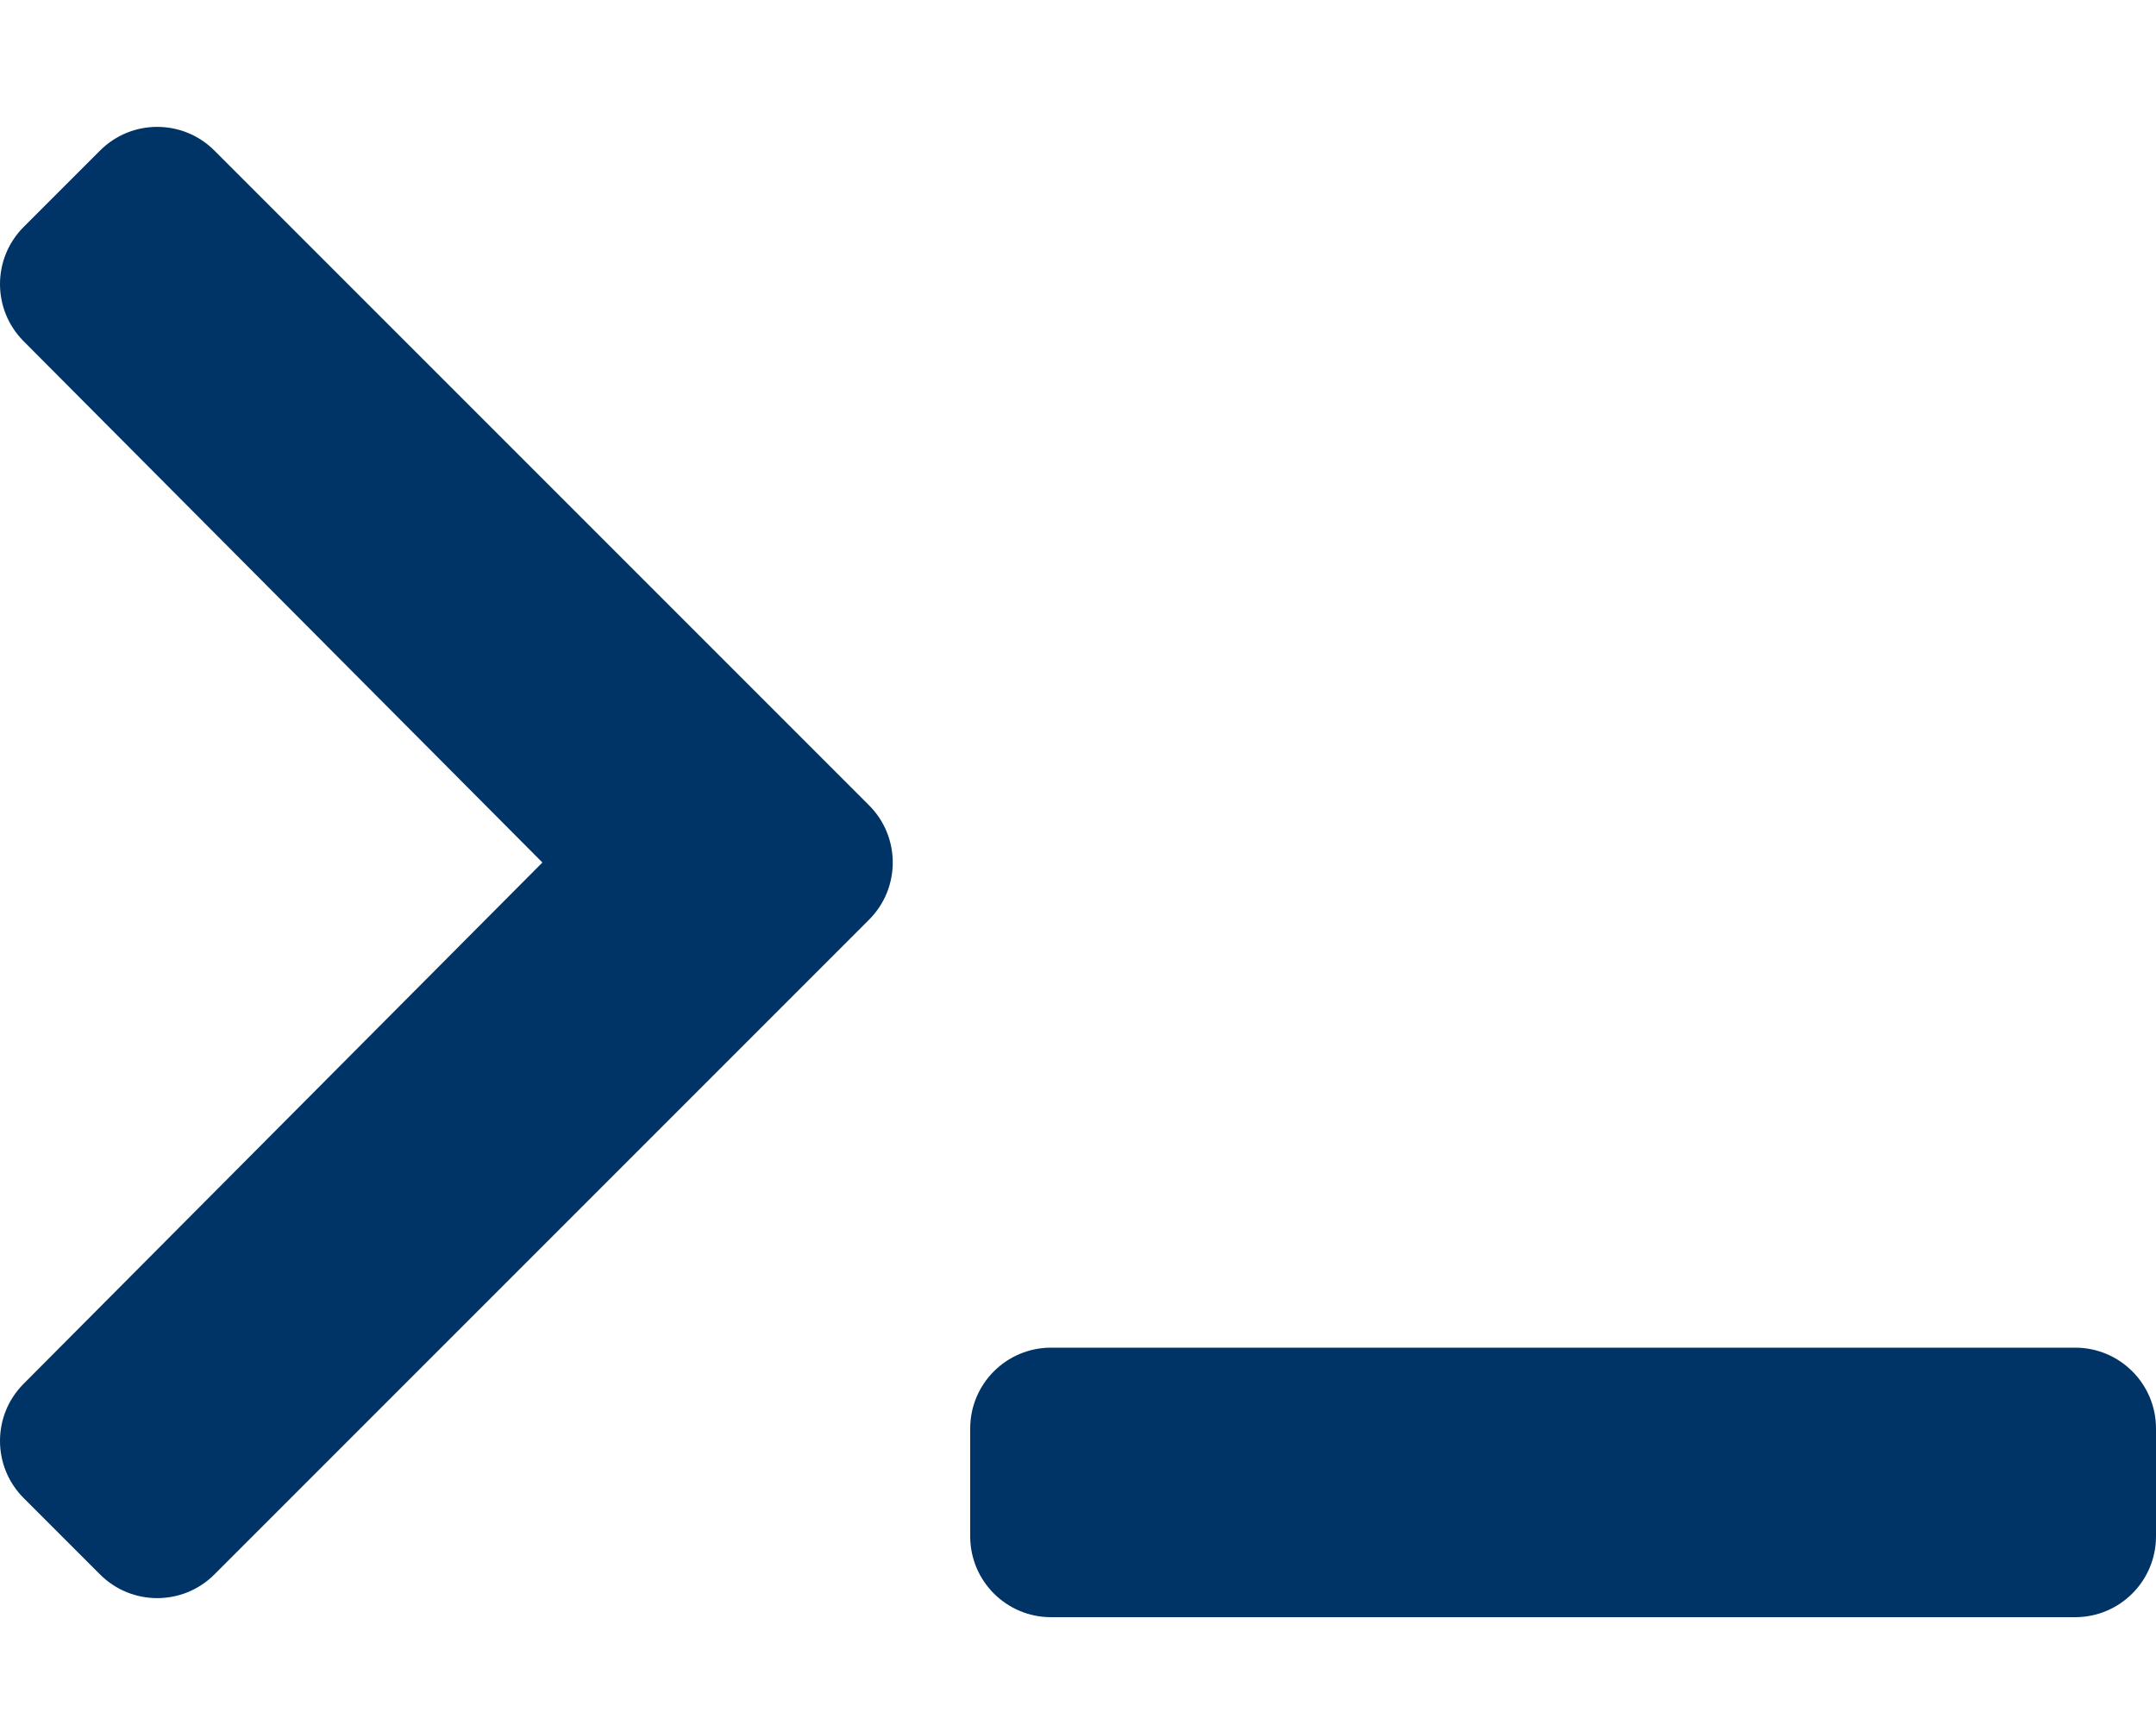
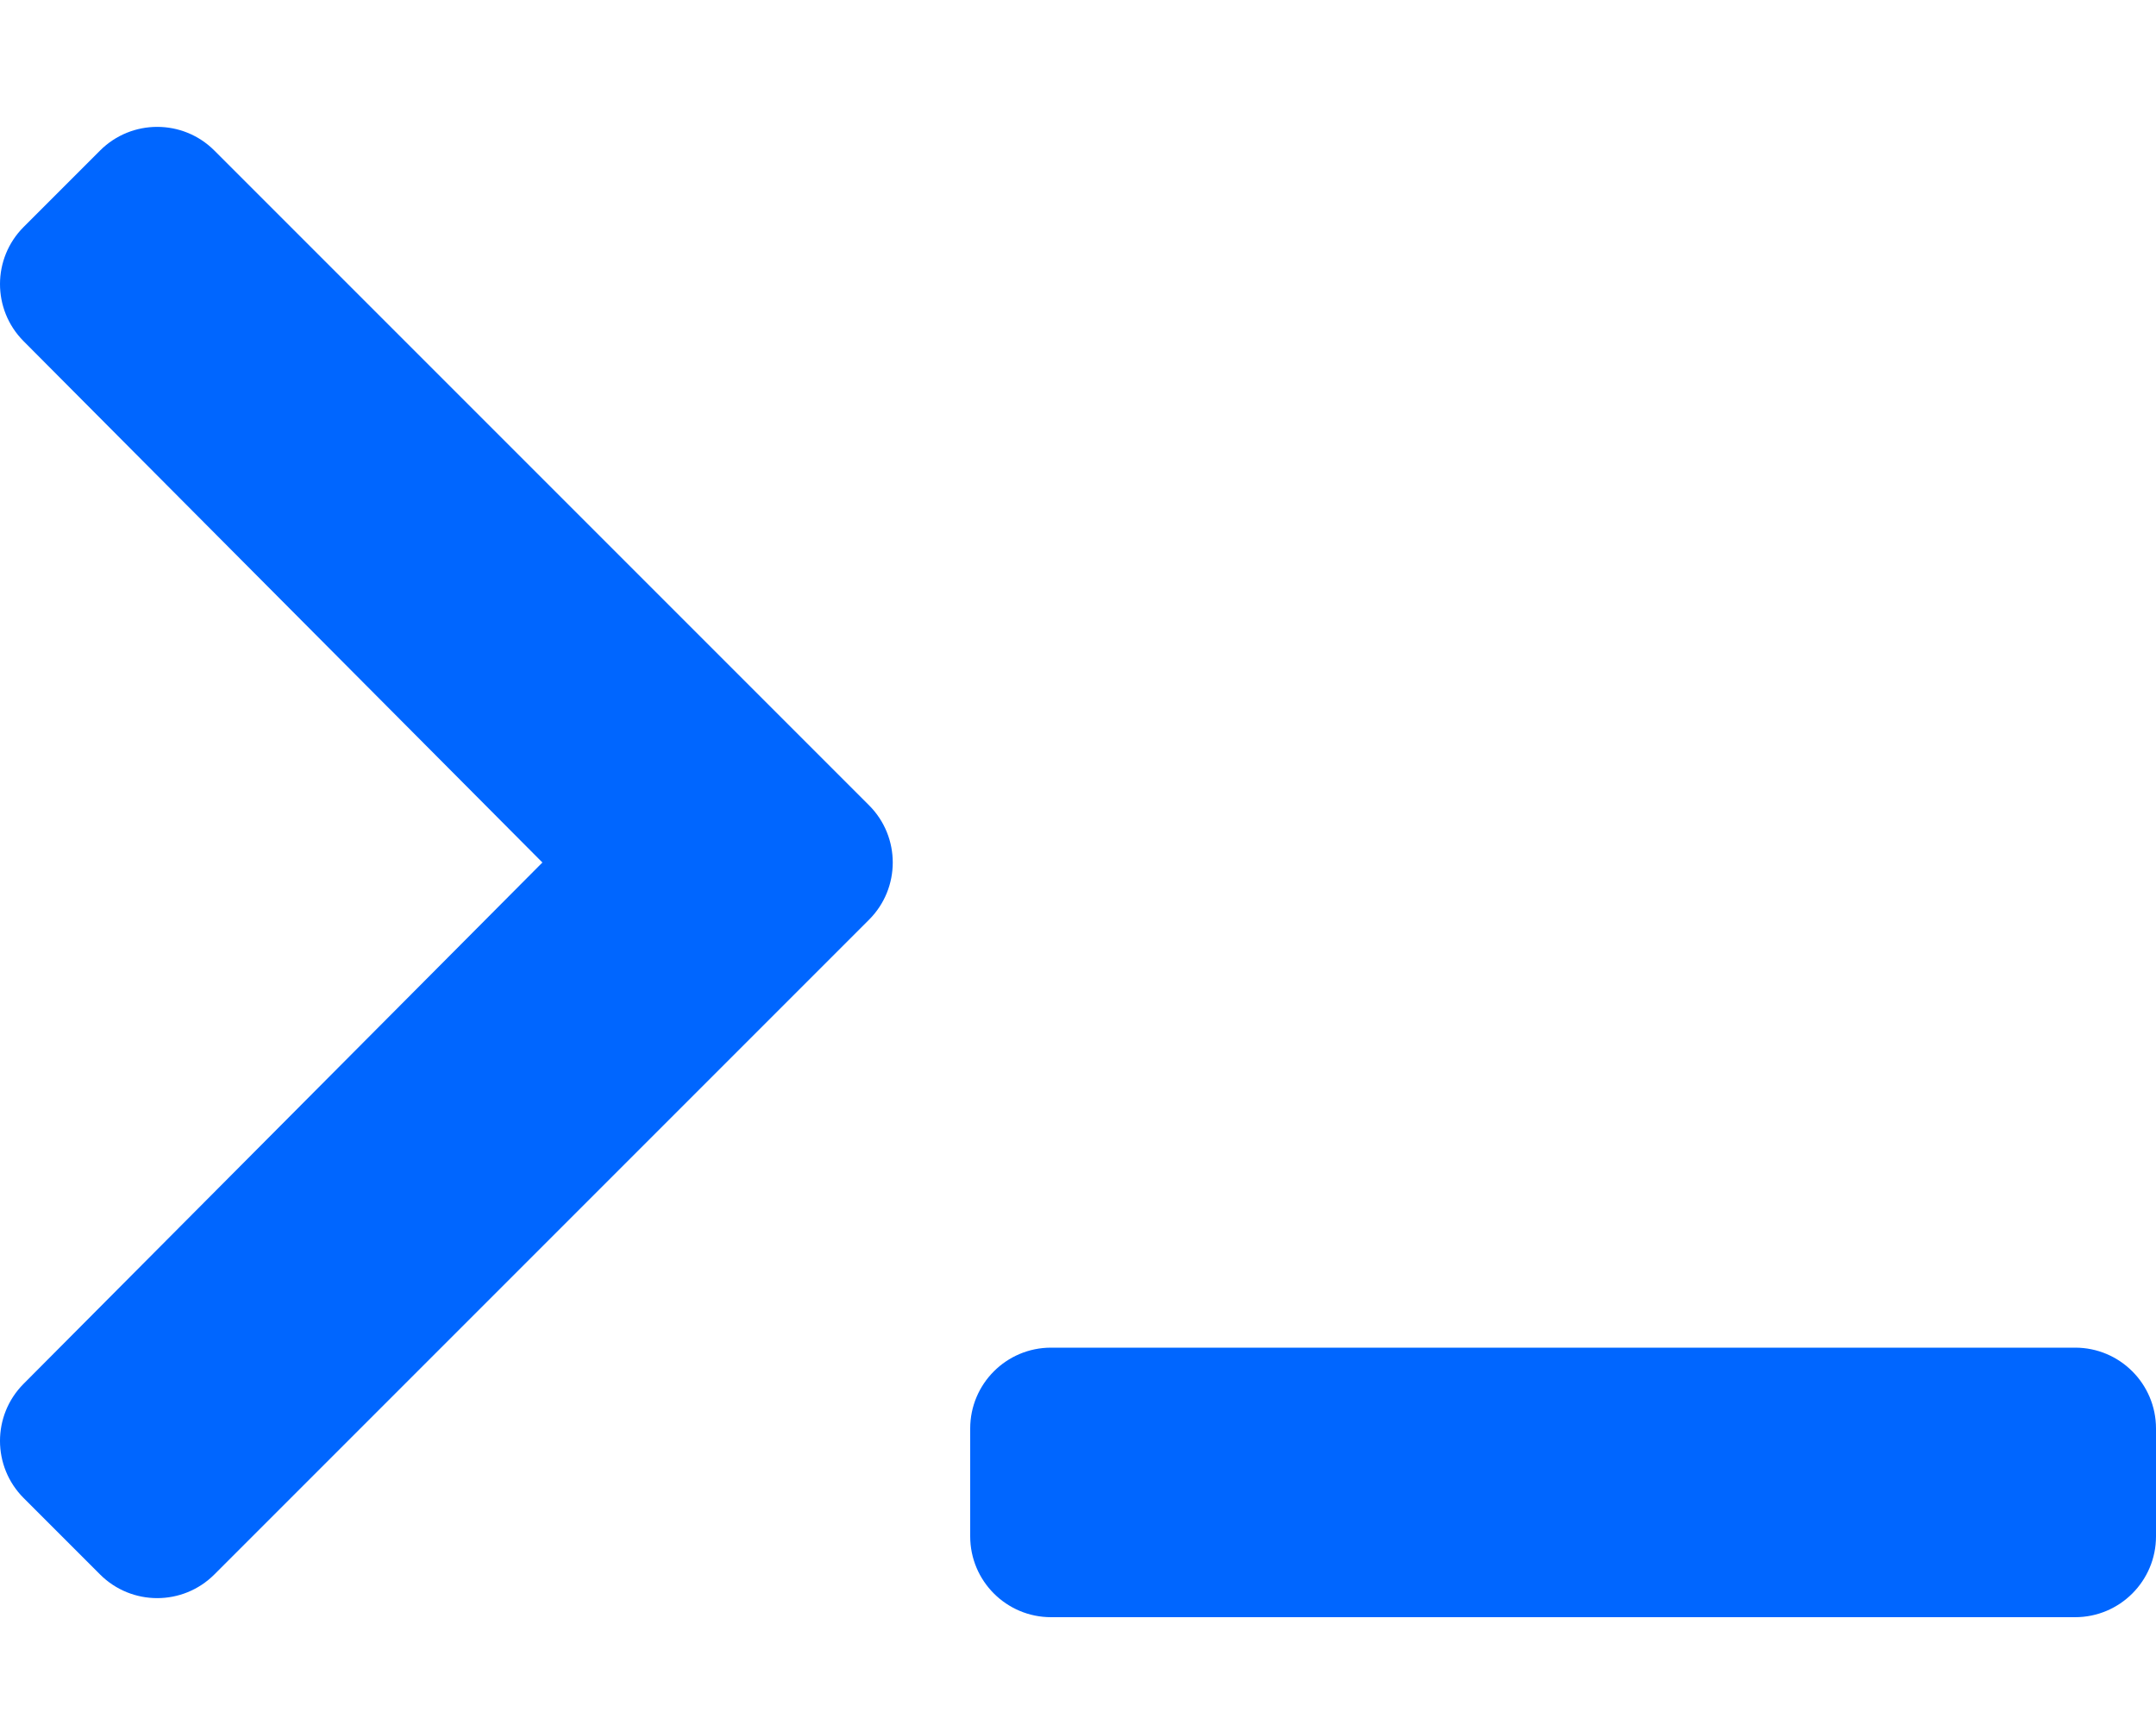
- <svg xmlns="http://www.w3.org/2000/svg" style="fill:#003366;" viewBox="0 0 640 512">
+ <svg xmlns="http://www.w3.org/2000/svg" style="fill:#0066FF;" viewBox="0 0 640 512">
  <path d="M257.981 272.971L63.638 467.314c-9.373 9.373-24.569 9.373-33.941 0L7.029 444.647c-9.357-9.357-9.375-24.522-.04-33.901L161.011 256 6.99 101.255c-9.335-9.379-9.317-24.544.04-33.901l22.667-22.667c9.373-9.373 24.569-9.373 33.941 0L257.981 239.03c9.373 9.372 9.373 24.568 0 33.941zM640 456v-32c0-13.255-10.745-24-24-24H312c-13.255 0-24 10.745-24 24v32c0 13.255 10.745 24 24 24h304c13.255 0 24-10.745 24-24z" />
</svg>
